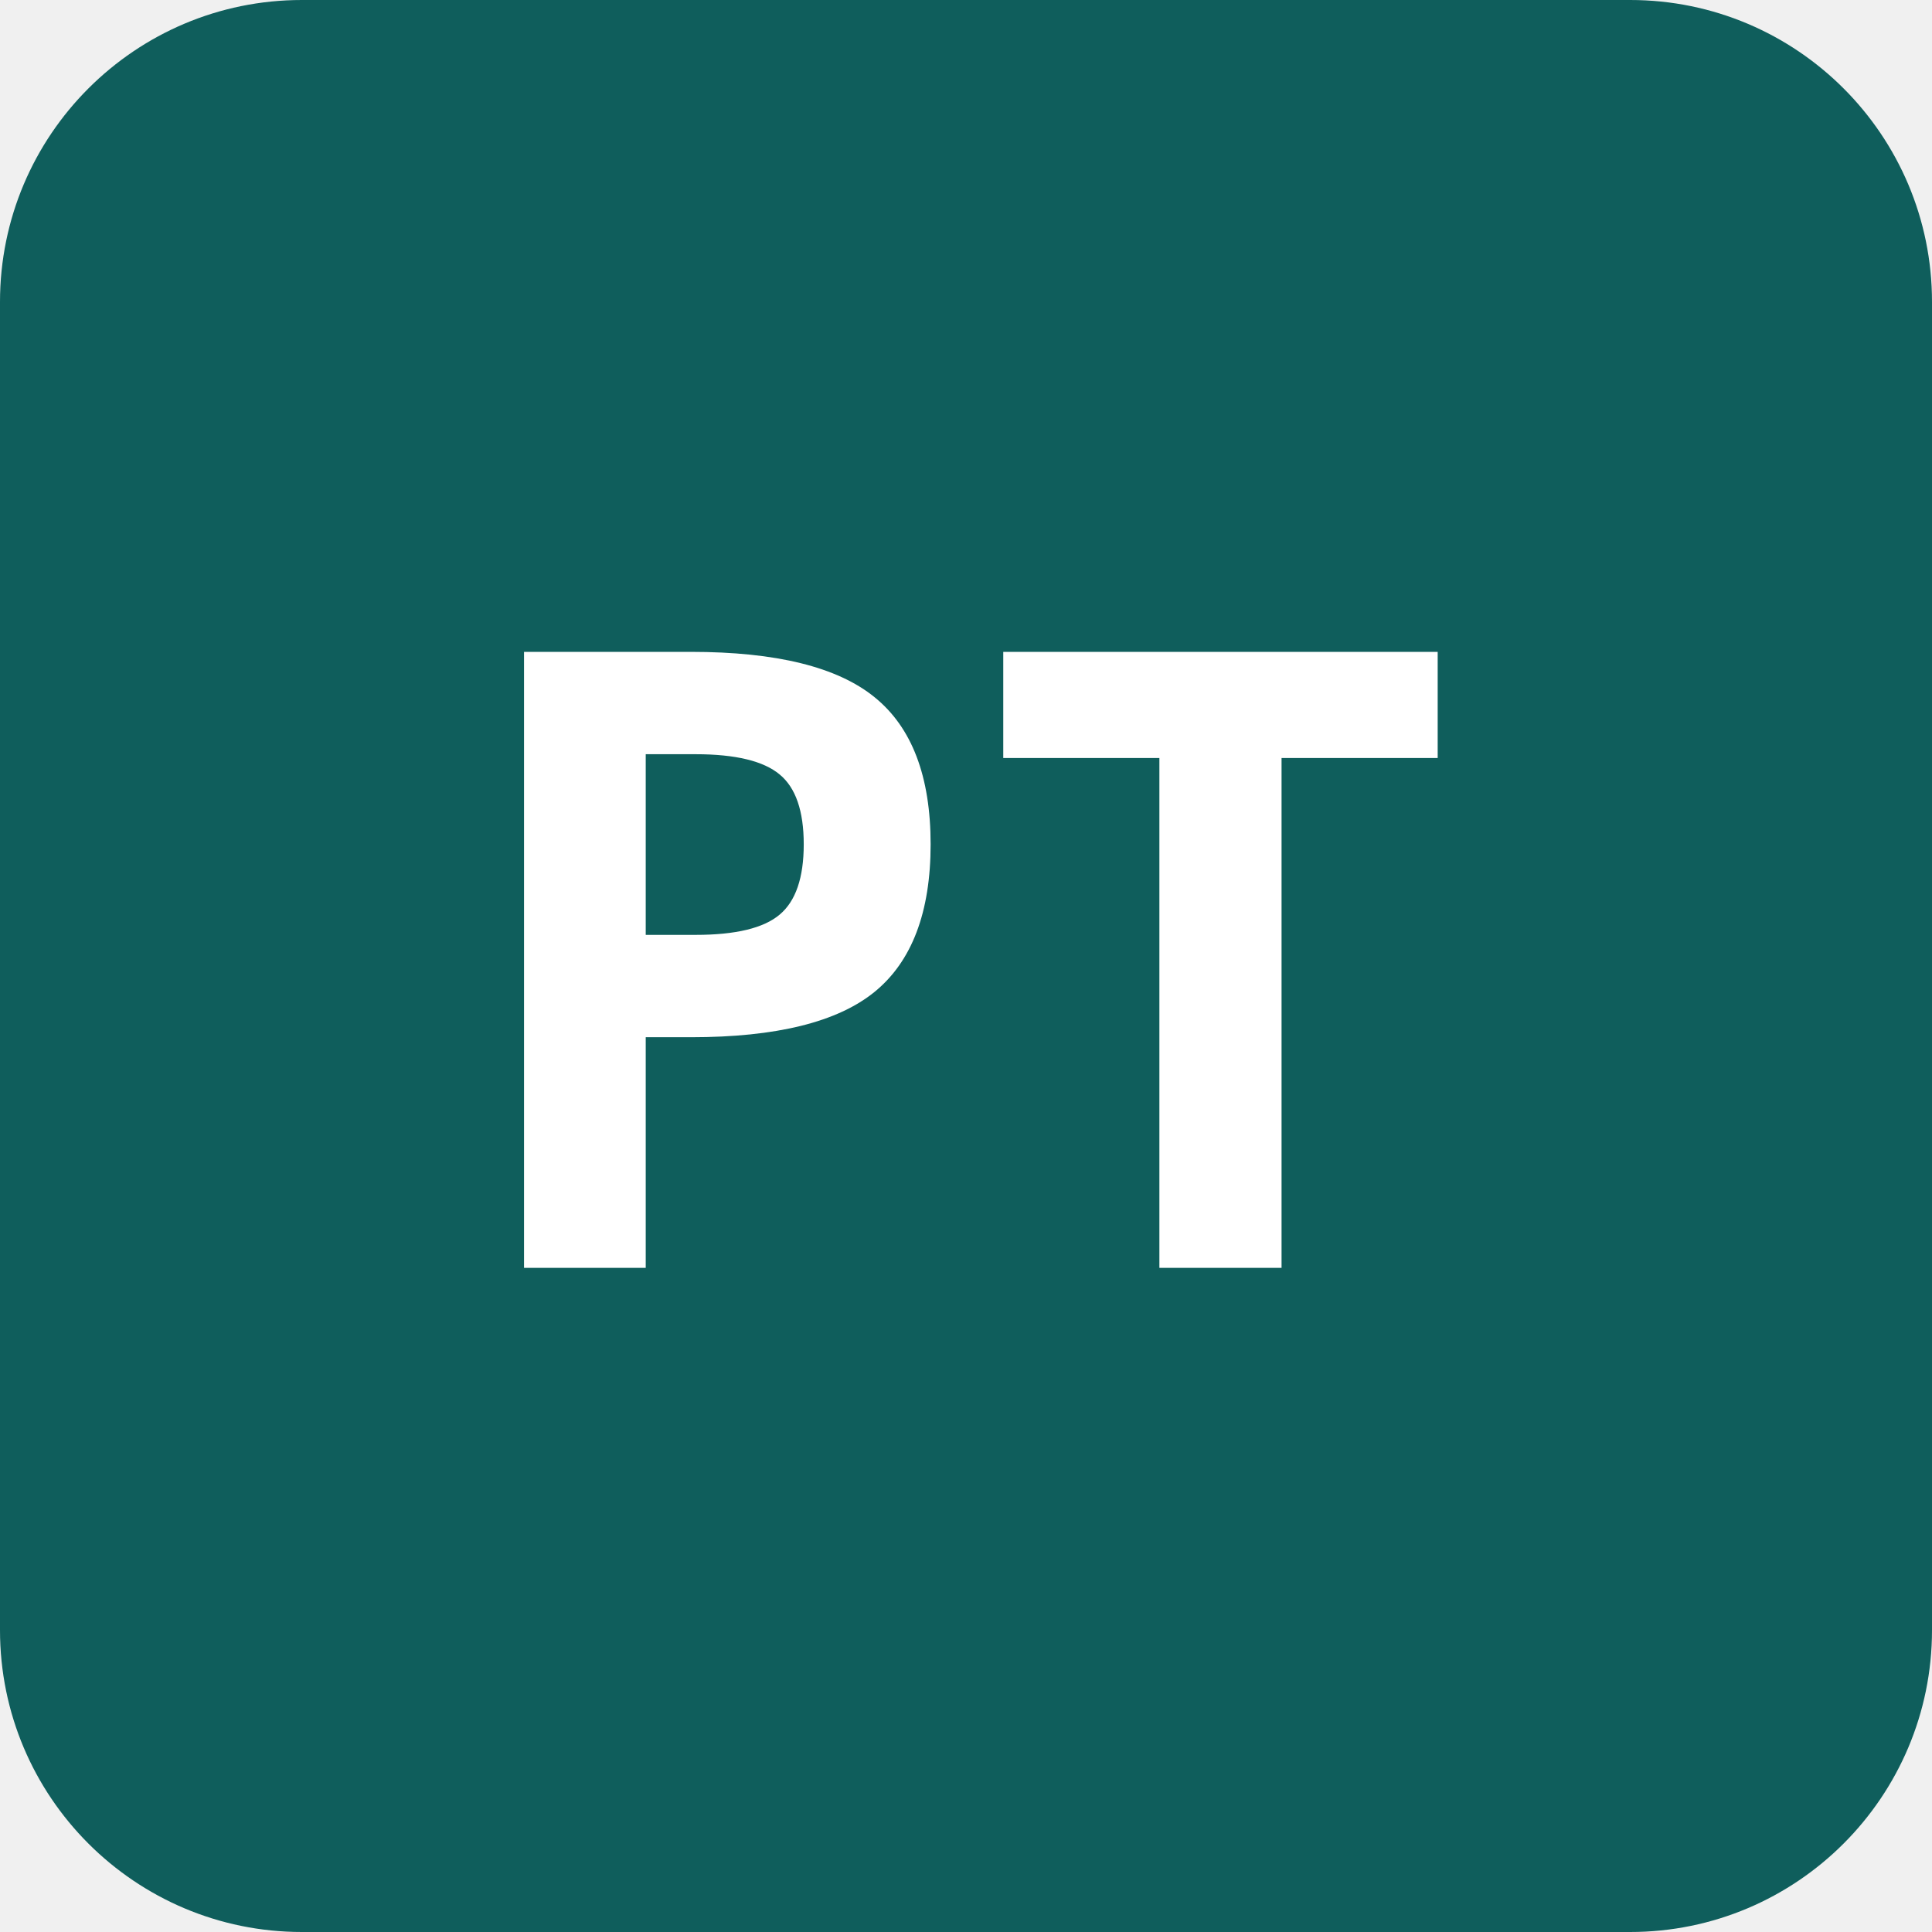
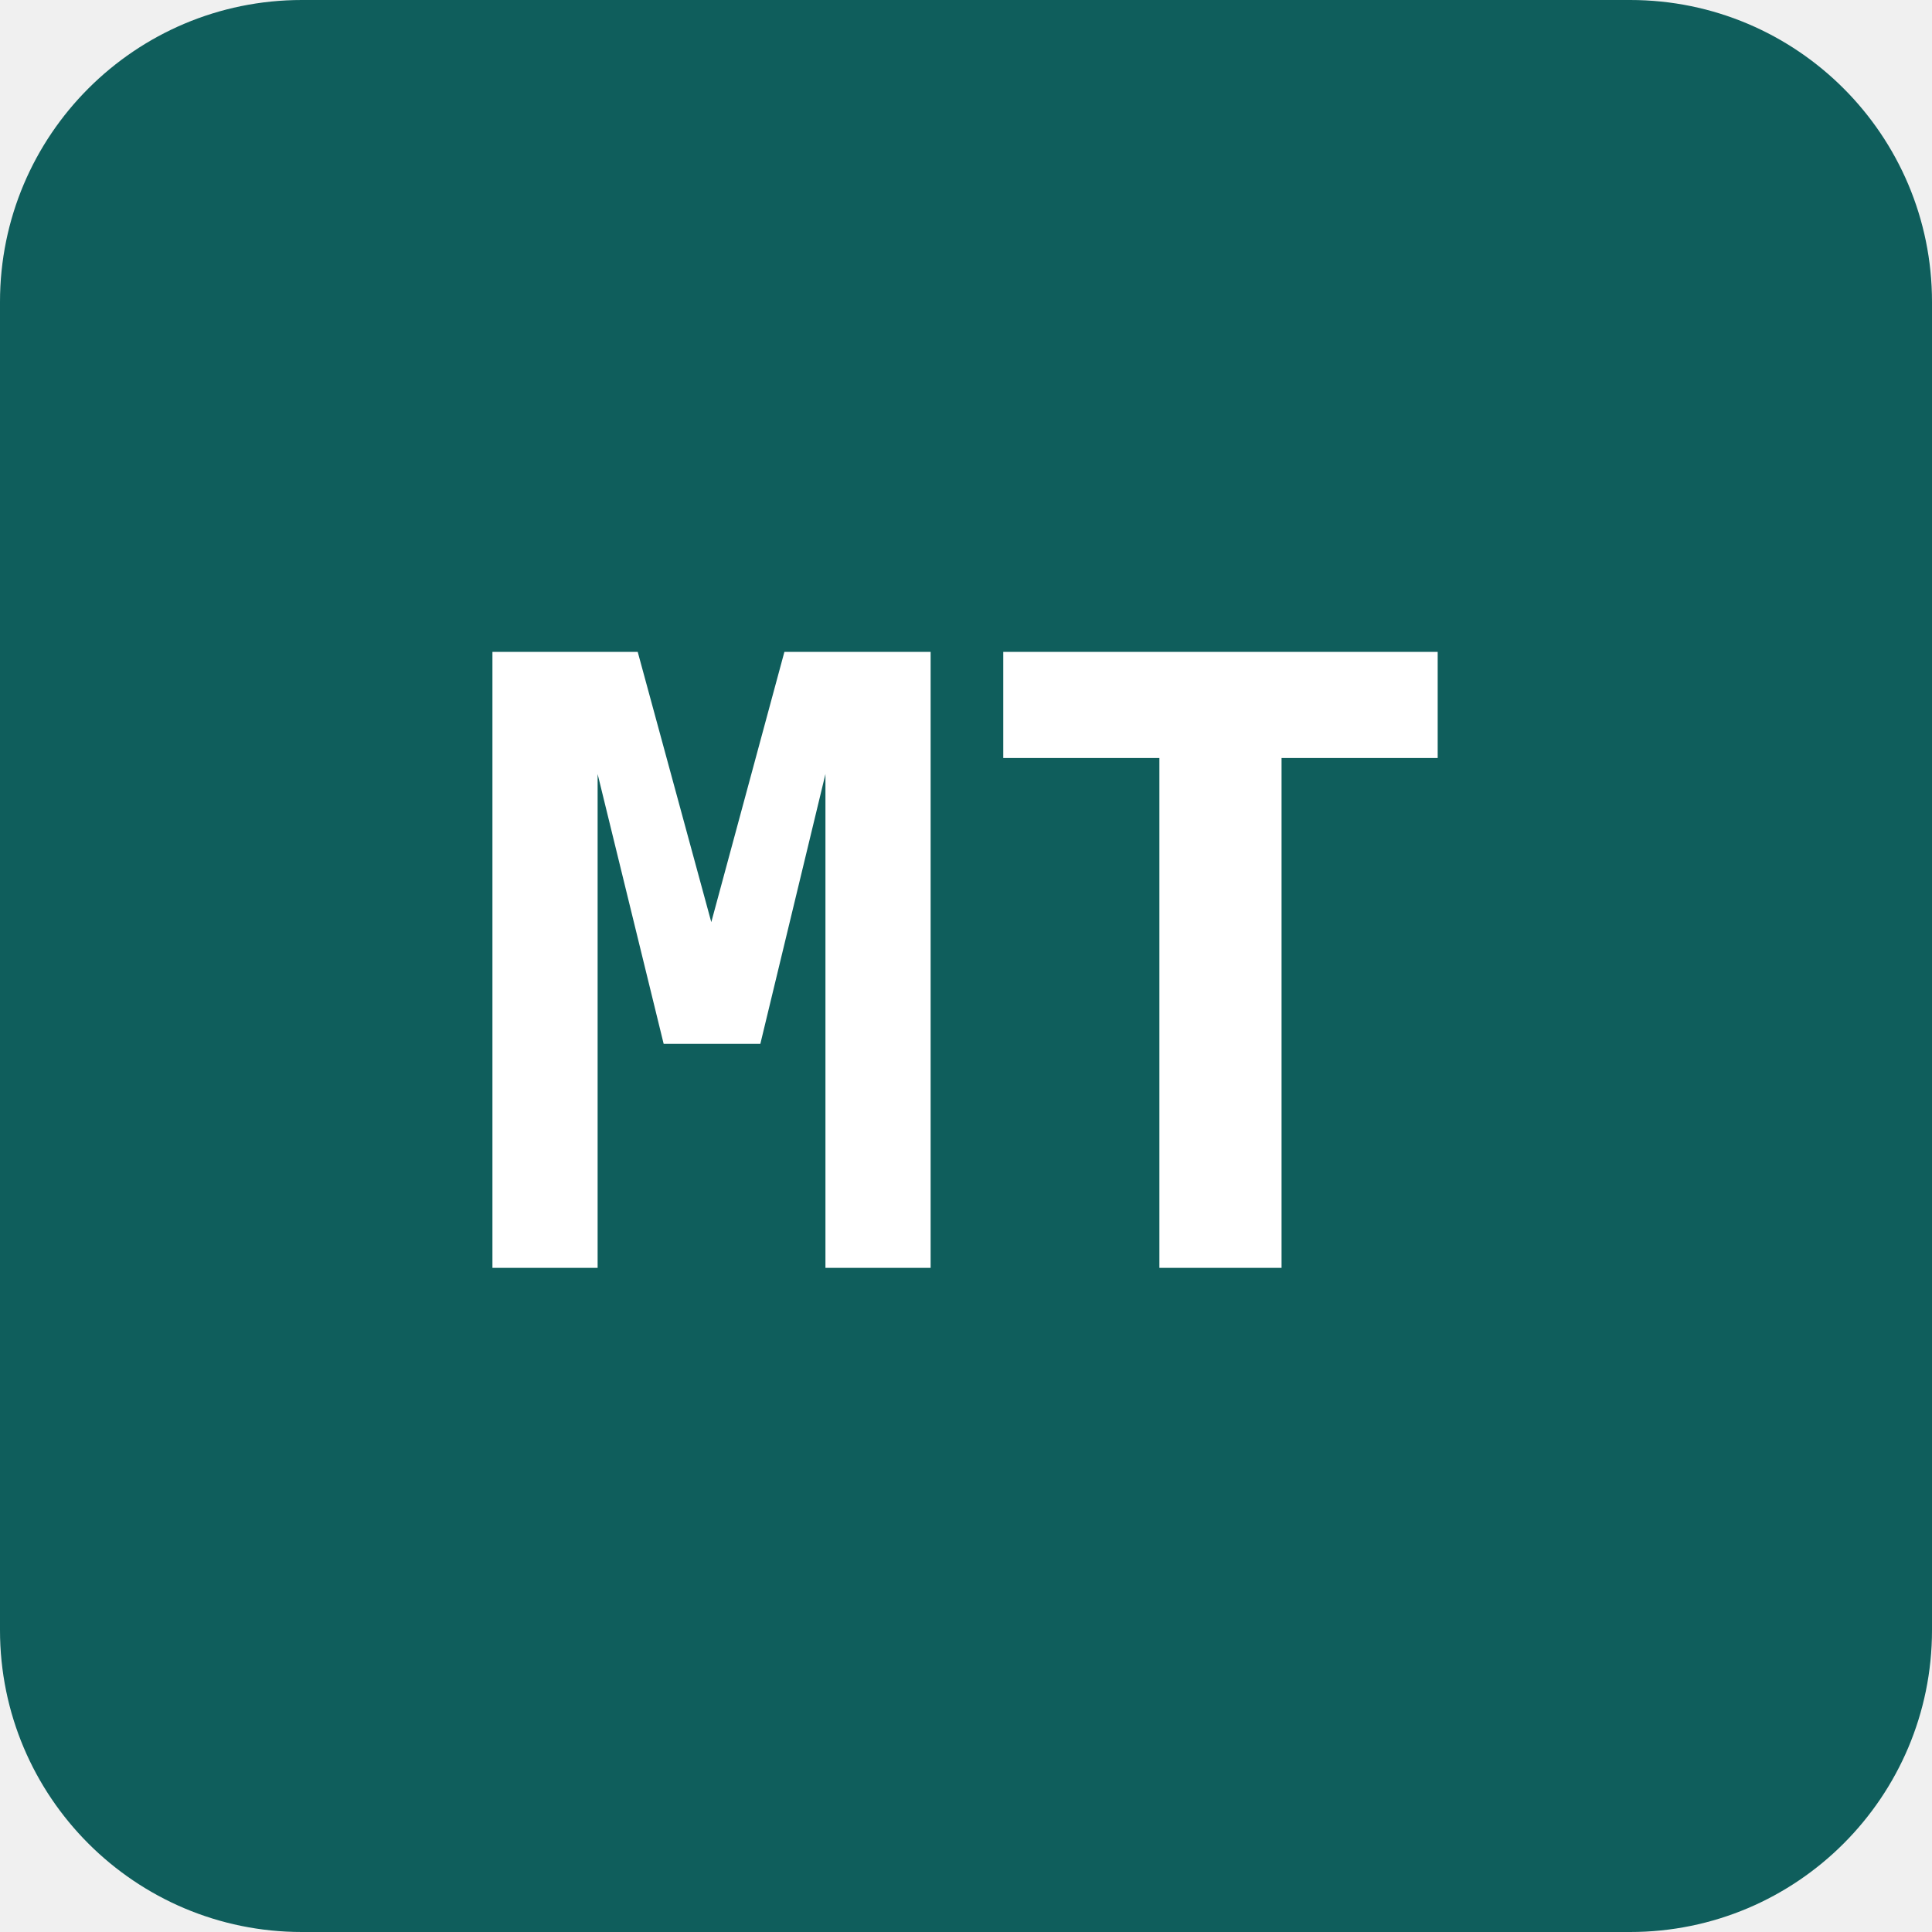
<svg xmlns="http://www.w3.org/2000/svg" viewBox="0 0 64 64">
  <rect width="64" height="64" rx="10" fill="#0F5E5C" />
-   <text x="32" y="42" font-family="Menlo, monospace" font-size="28" font-weight="700" fill="#fff" text-anchor="middle">PT</text>
+   <text x="32" y="42" font-family="Menlo, monospace" font-size="28" font-weight="700" fill="#fff" text-anchor="middle">MT</text>
</svg>
